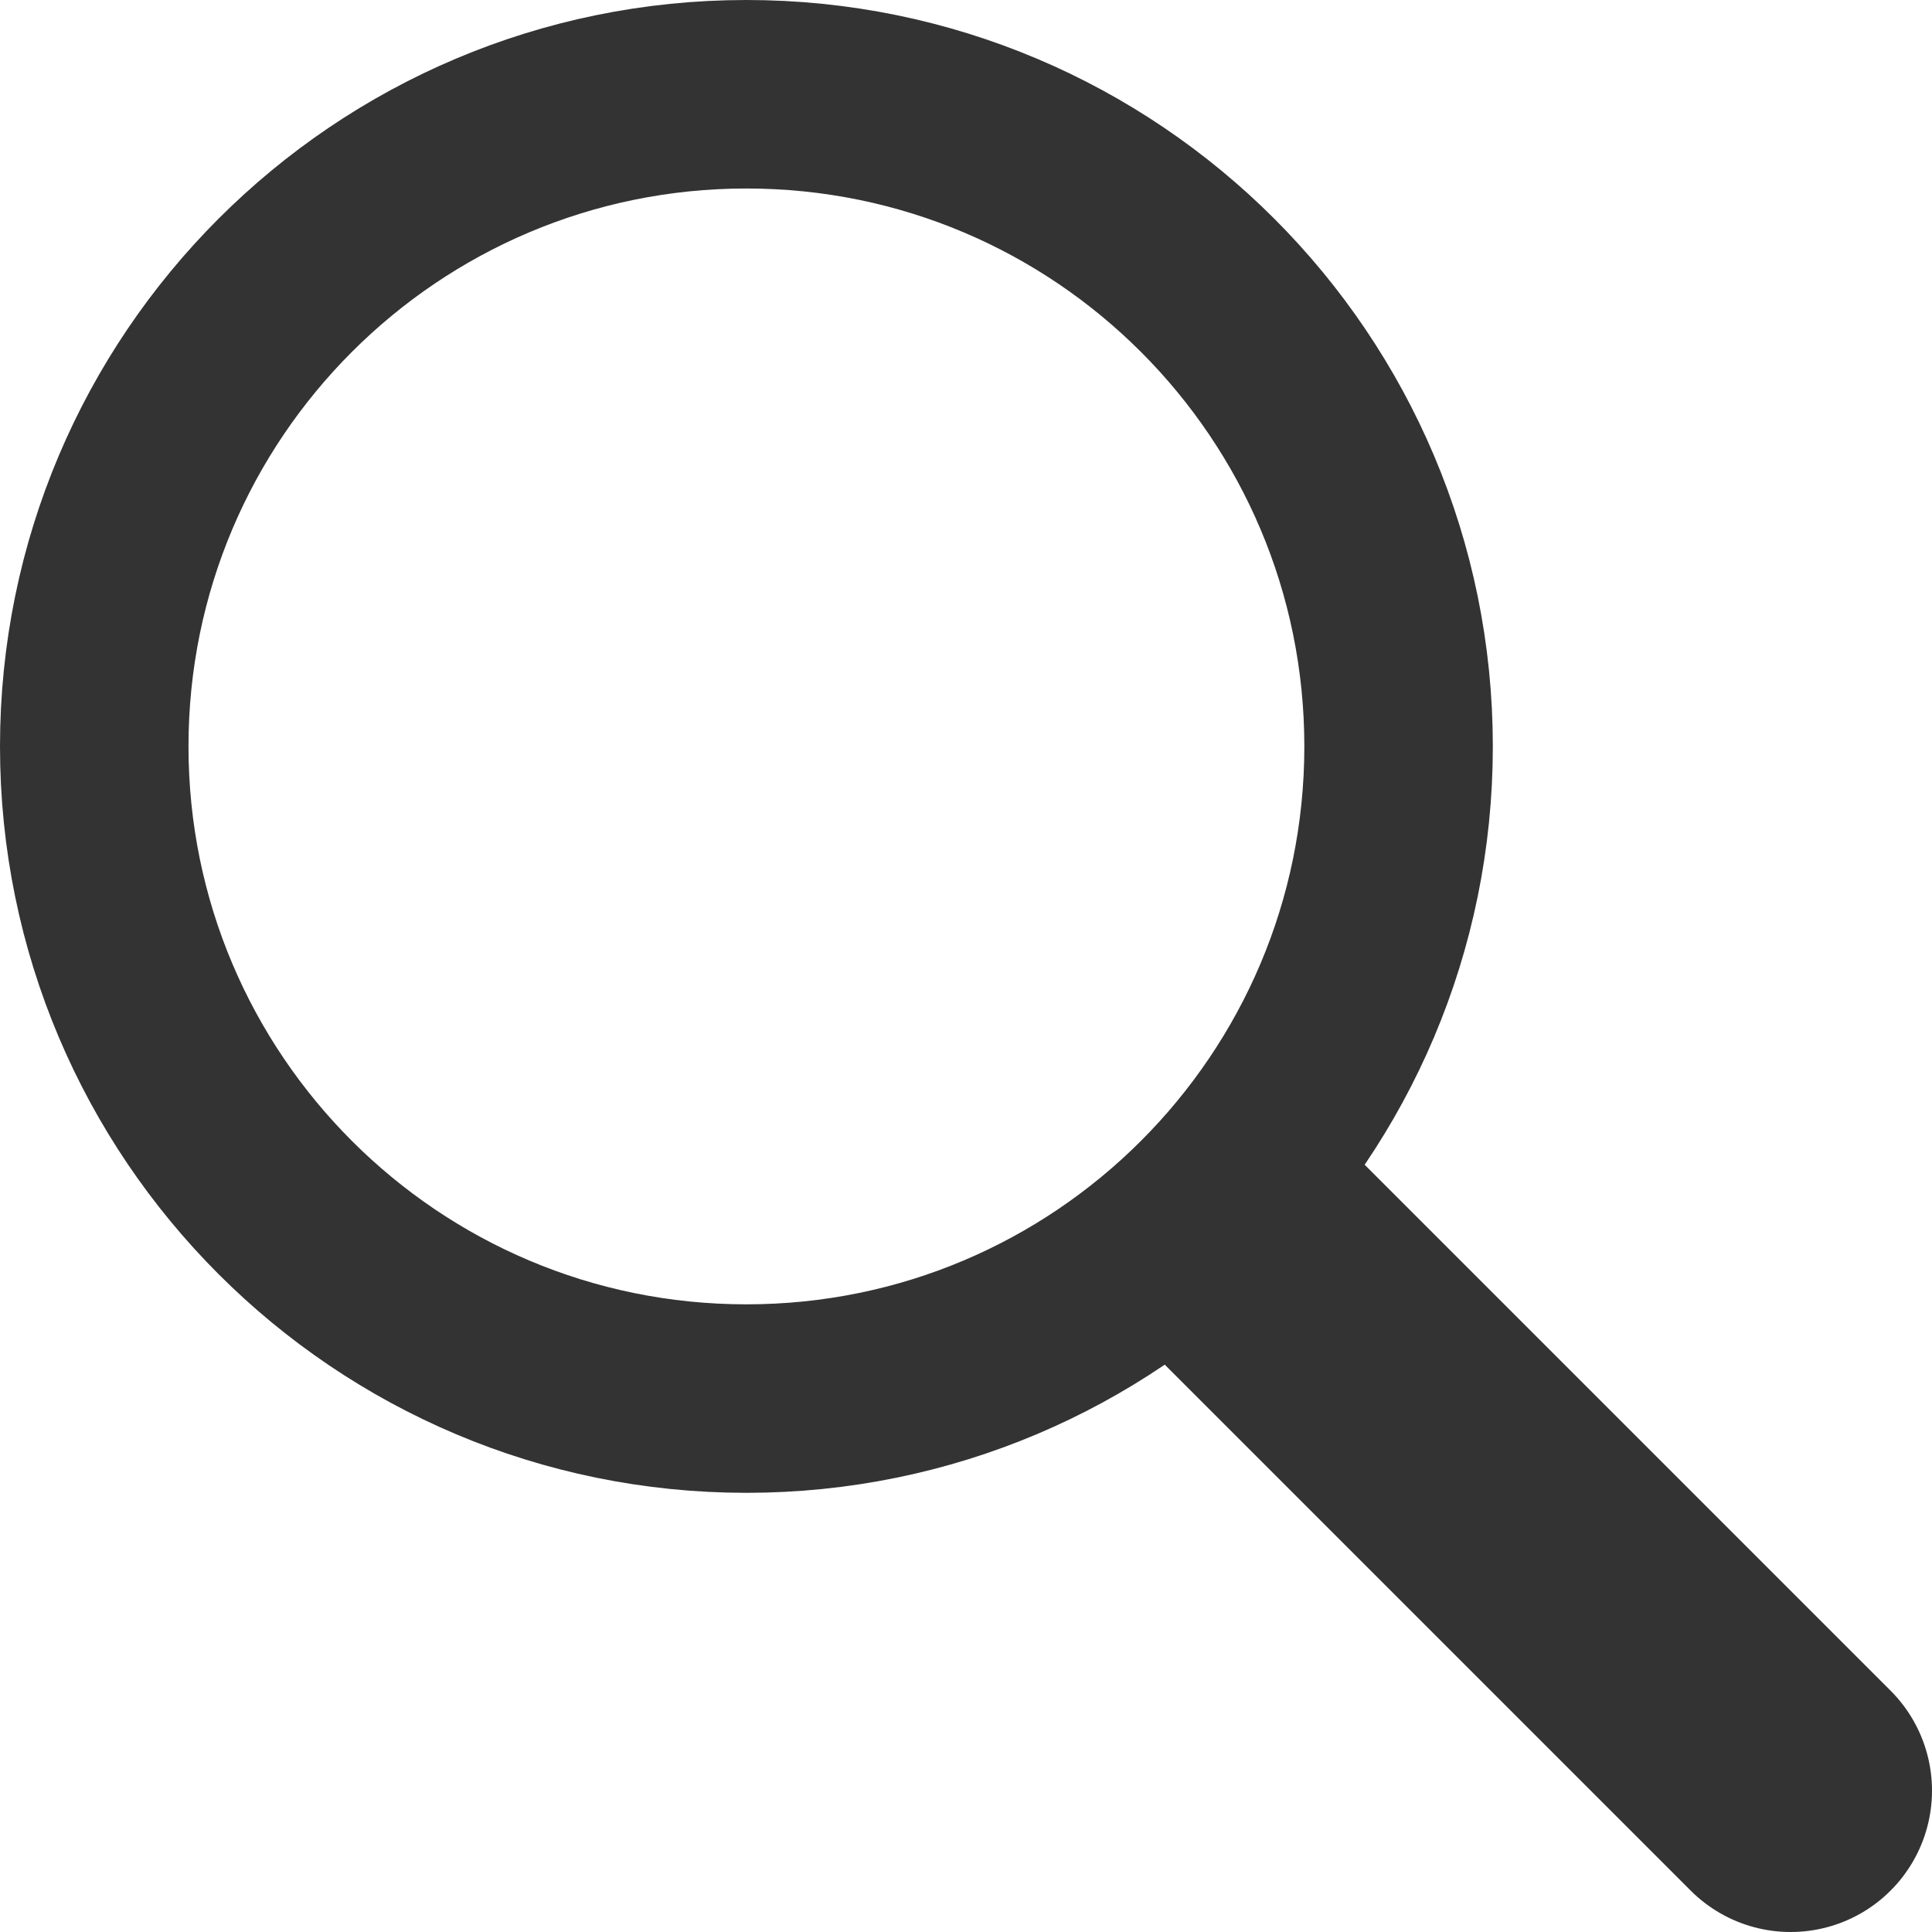
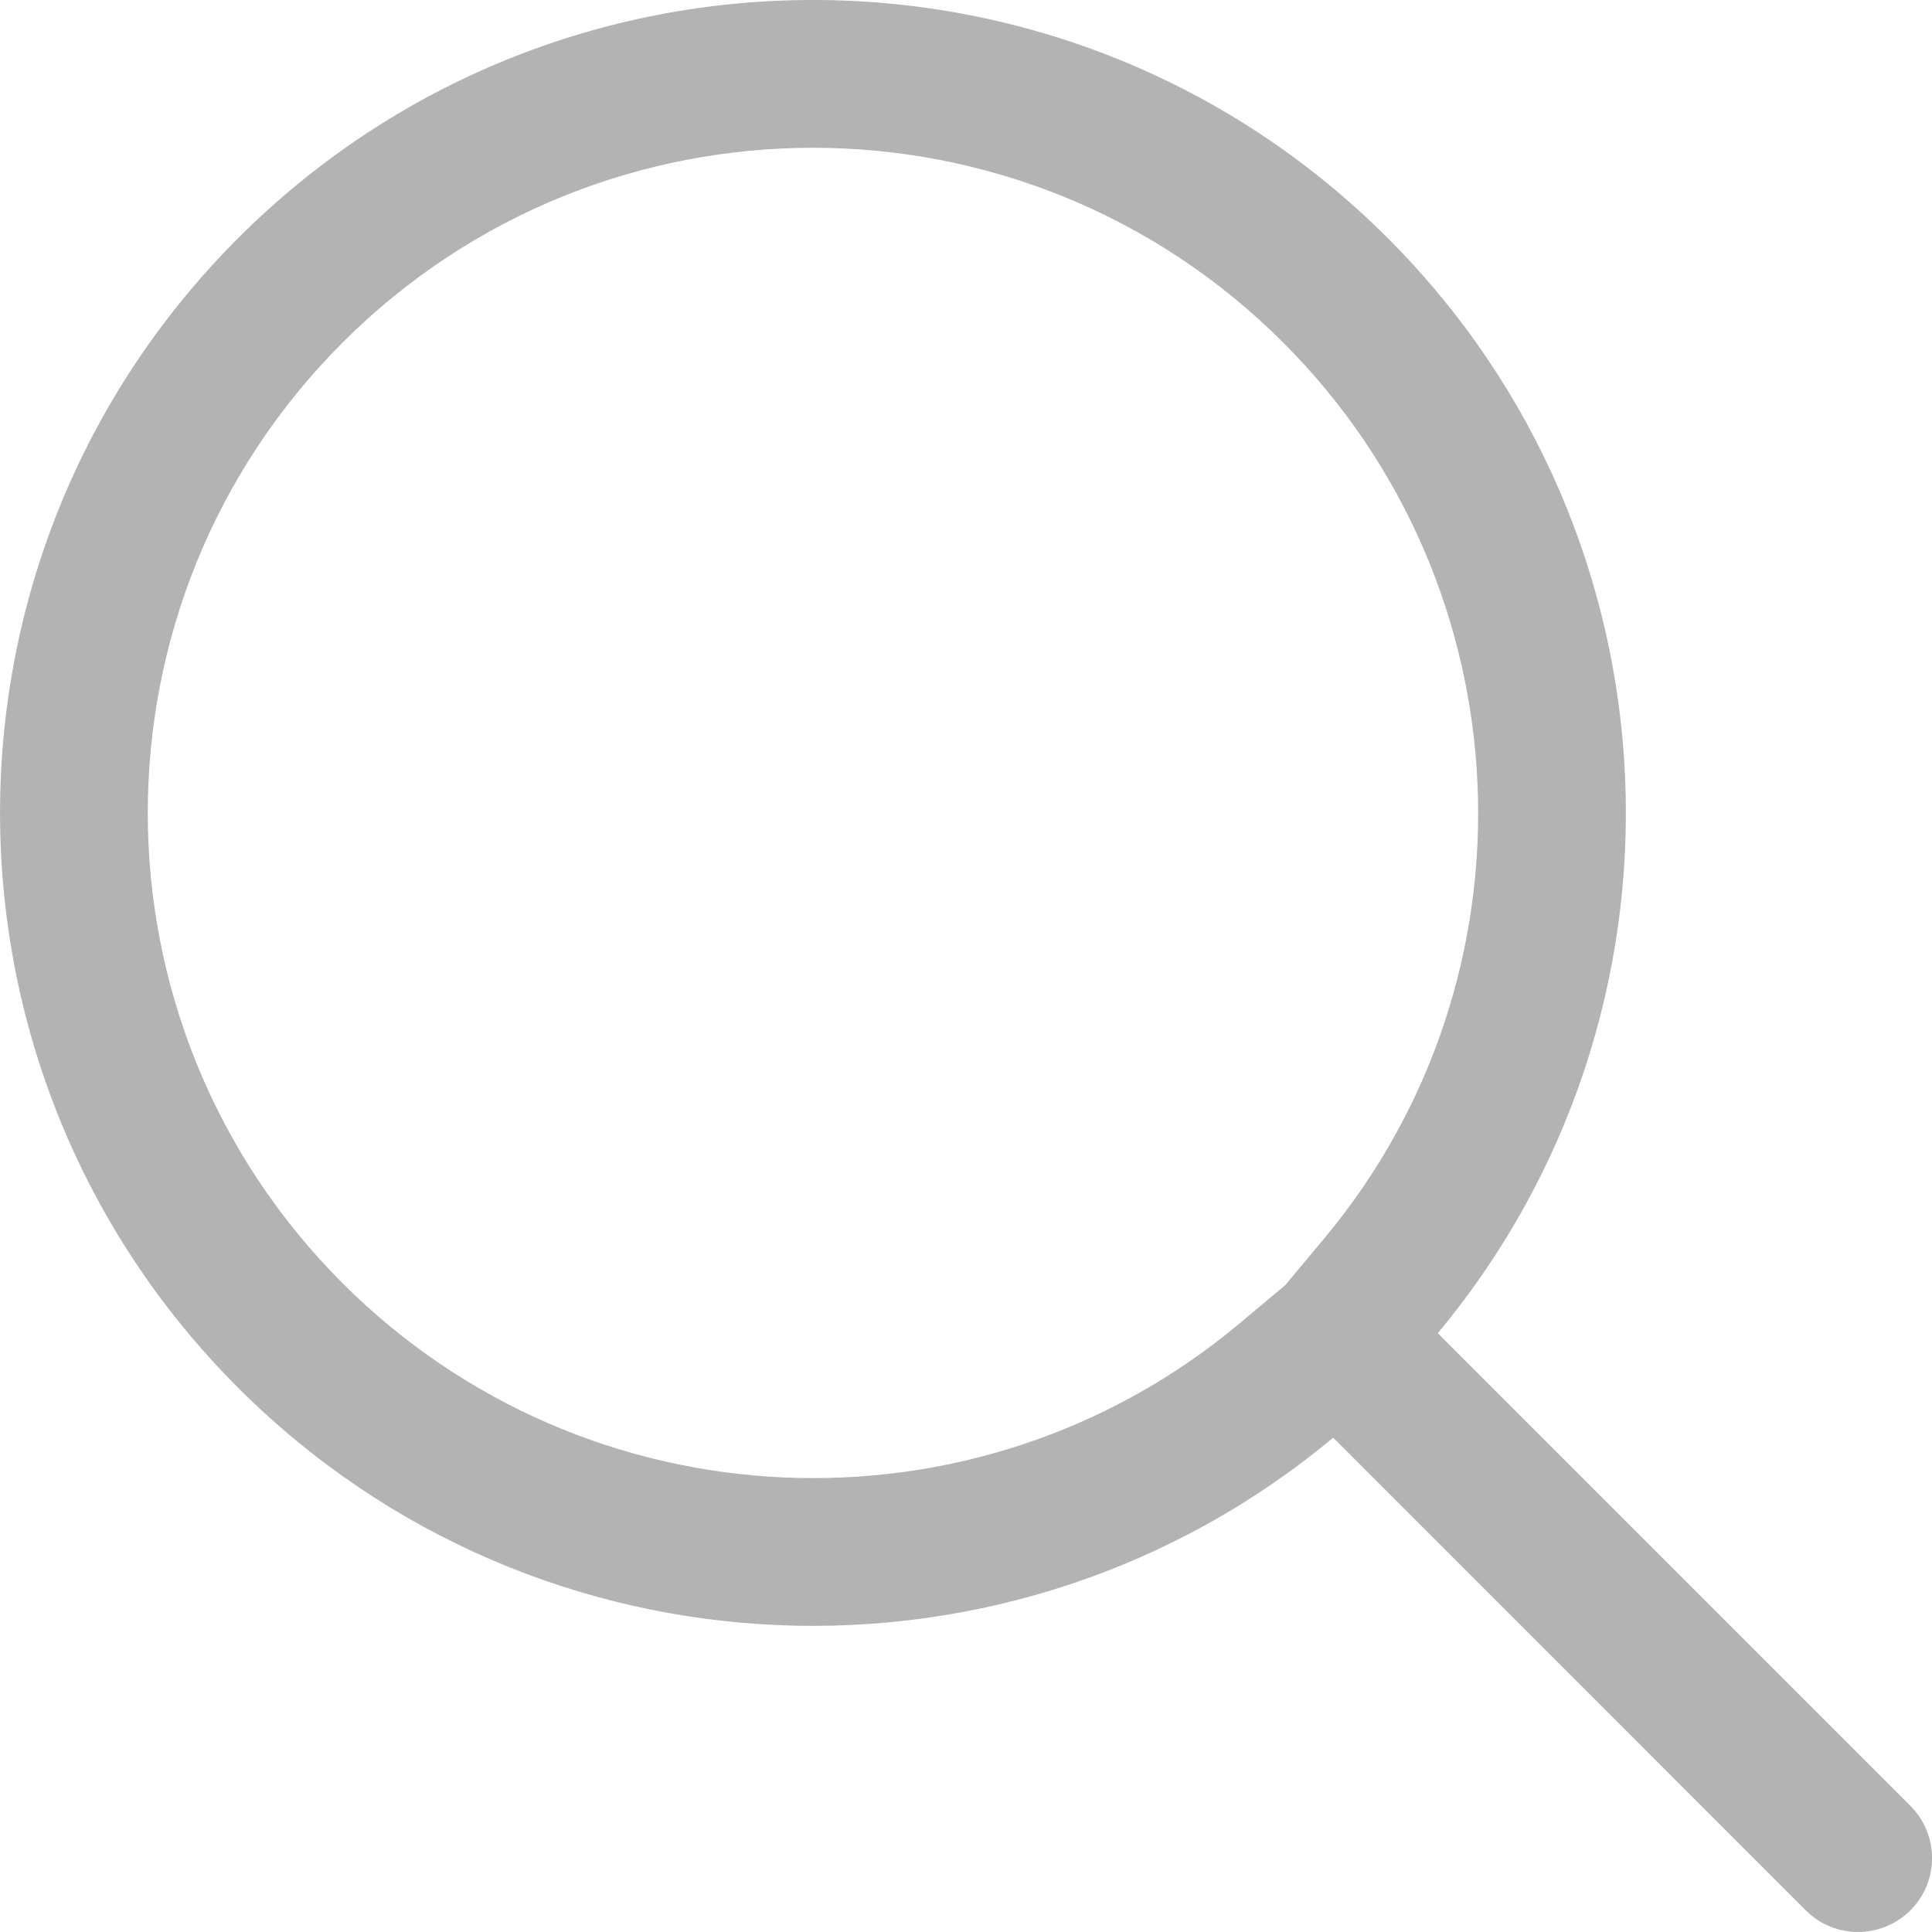
- <svg xmlns="http://www.w3.org/2000/svg" viewBox="0 0 20.5 20.5">
-   <defs>
-     <style>.cls-1,.cls-2{fill:none;stroke:#333;stroke-miterlimit:10;}.cls-1{stroke-width:2px;}.cls-2{stroke-linecap:round;stroke-width:3px;}</style>
-   </defs>
-   <g id="Layer_2" data-name="Layer 2">
-     <g id="Layer_1-2" data-name="Layer 1">
-       <circle id="head" class="cls-1" cx="7.92" cy="7.92" r="6.92" />
-       <line class="cls-2" x1="13.19" y1="13.19" x2="19" y2="19" />
+ <svg xmlns="http://www.w3.org/2000/svg" width="16px" height="16px" viewBox="0 0 16 16" version="1.1">
+   <g id="Page-4" stroke="none" stroke-width="1" fill="none" fill-rule="evenodd" opacity="0.3">
+     <g id="List-Copy-2" transform="translate(-40, -114)" fill="#000000" fill-rule="nonzero">
+       <g id="search" transform="translate(40, 114)">
+         <path d="M11.493,1.972 C13.976,4.455 14.114,8.395 11.907,11.041 L15.821,14.955 C16.06,15.195 16.06,15.582 15.821,15.821 C15.581,16.059 15.194,16.06 14.955,15.821 L11.041,11.906 C8.396,14.114 4.456,13.976 1.972,11.493 C-0.657,8.864 -0.657,4.601 1.972,1.972 C4.601,-0.657 8.864,-0.658 11.493,1.972 Z M10.967,10.256 C12.784,8.079 12.647,4.856 10.627,2.837 C8.476,0.686 4.989,0.686 2.837,2.837 C0.686,4.989 0.686,8.476 2.837,10.627 C4.857,12.647 8.08,12.783 10.257,10.967 L10.644,10.643 L10.967,10.256 Z" id="Shape" />
+       </g>
    </g>
  </g>
</svg>
